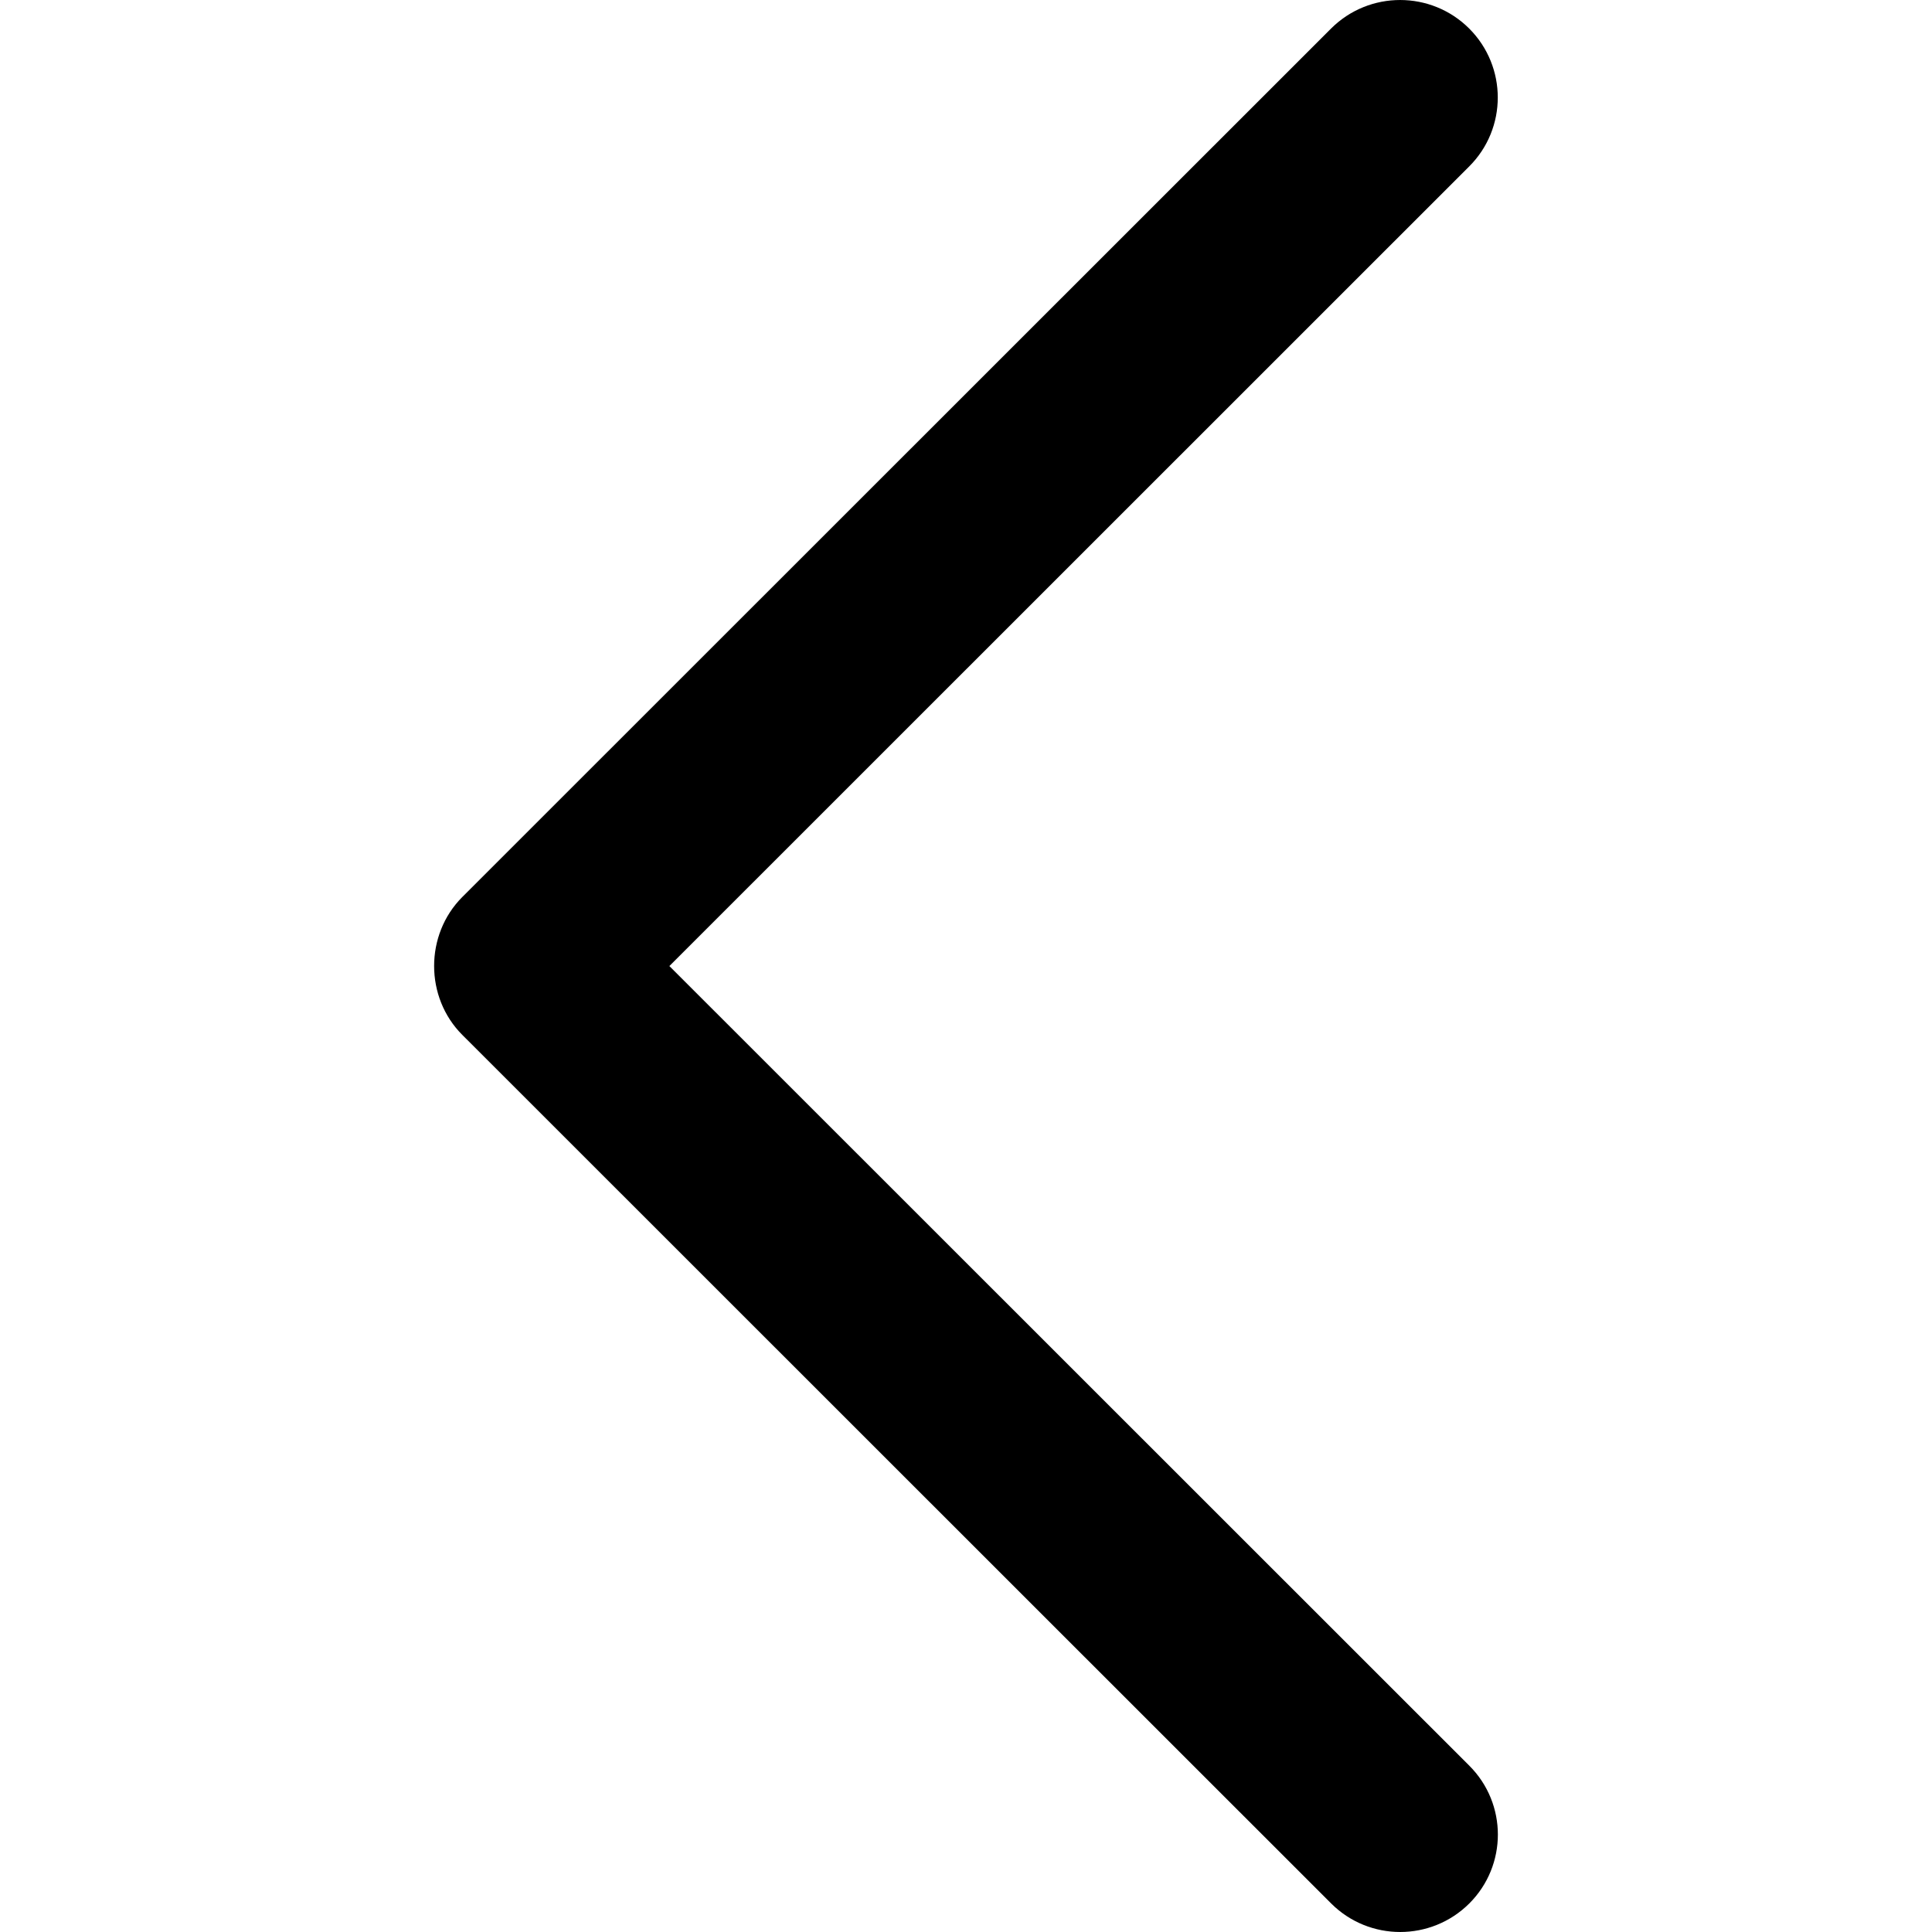
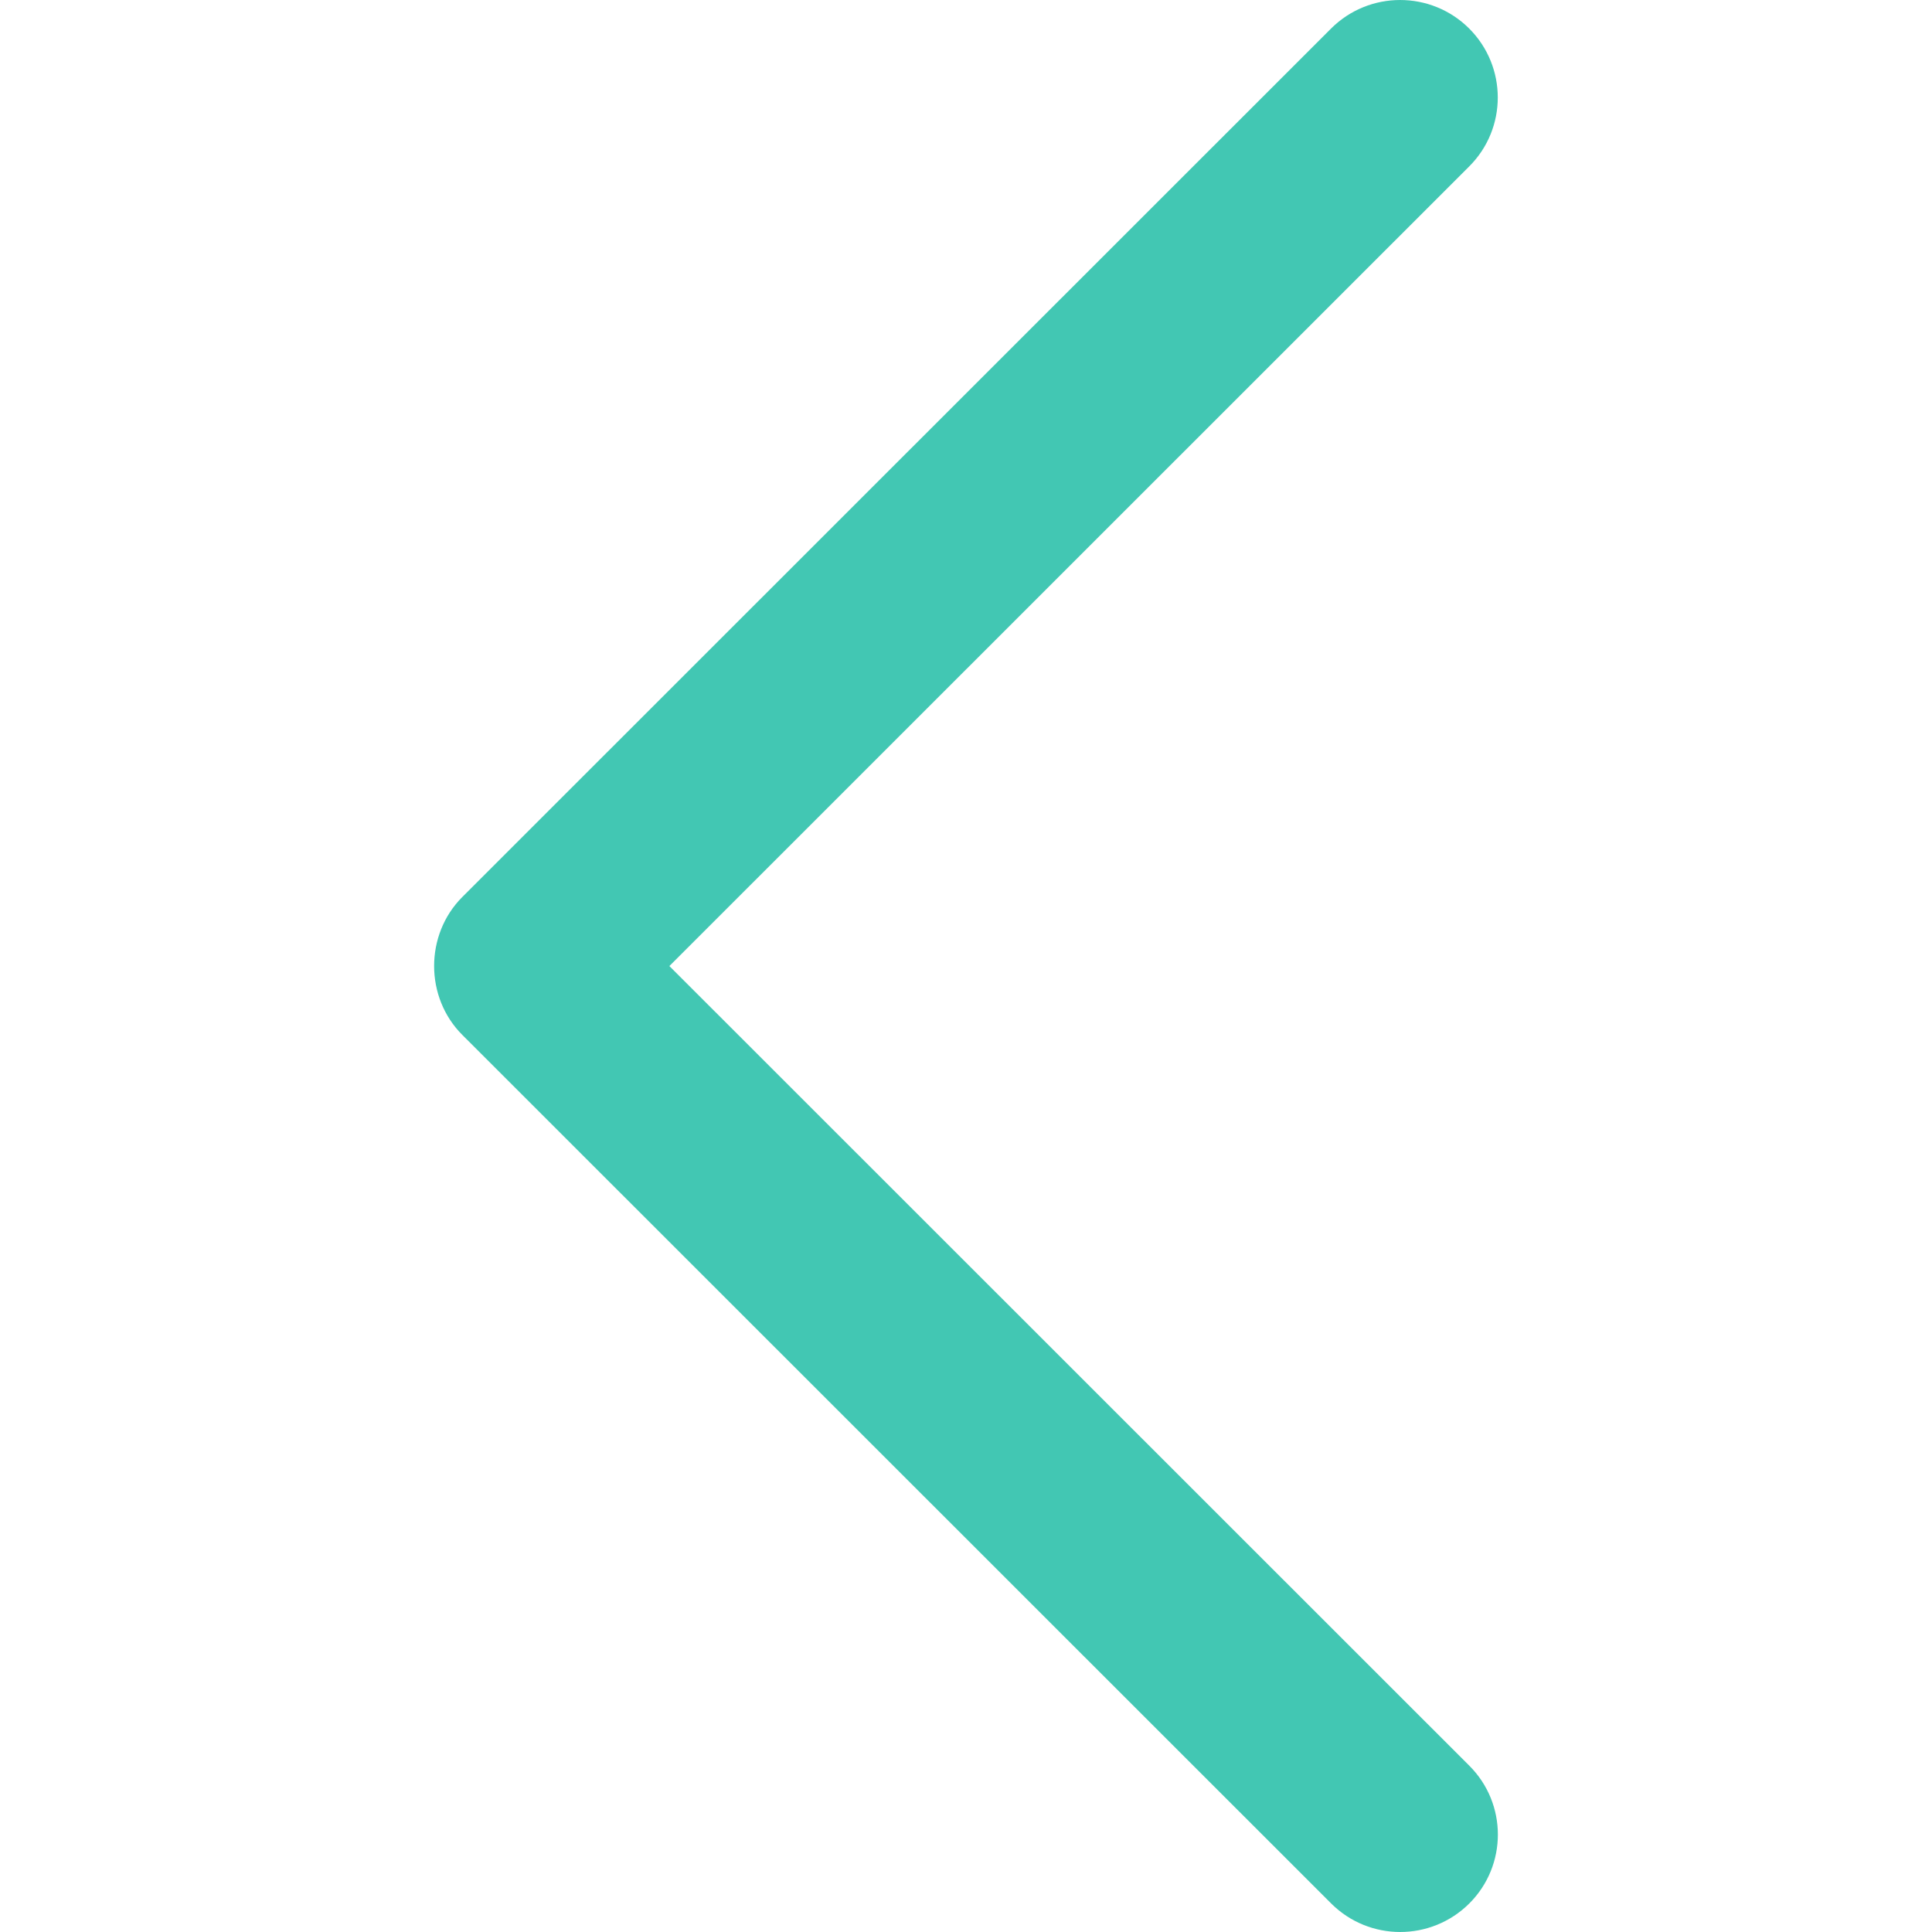
<svg xmlns="http://www.w3.org/2000/svg" viewBox="0 0 240.823 240.823">
-   <path d="M57.633,129.007L165.93,237.268c4.752,4.74,12.451,4.74,17.215,0c4.752-4.74,4.752-12.439,0-17.179         l-99.707-99.671l99.695-99.671c4.752-4.74,4.752-12.439,0-17.191c-4.752-4.74-12.463-4.74-17.215,0L57.621,111.816         C52.942,116.507,52.942,124.327,57.633,129.007z" />
+   <path fill="#42c7b3" d="M57.633,129.007L165.93,237.268c4.752,4.74,12.451,4.74,17.215,0c4.752-4.74,4.752-12.439,0-17.179         l-99.707-99.671l99.695-99.671c4.752-4.74,4.752-12.439,0-17.191c-4.752-4.74-12.463-4.74-17.215,0L57.621,111.816         C52.942,116.507,52.942,124.327,57.633,129.007z" />
</svg>
